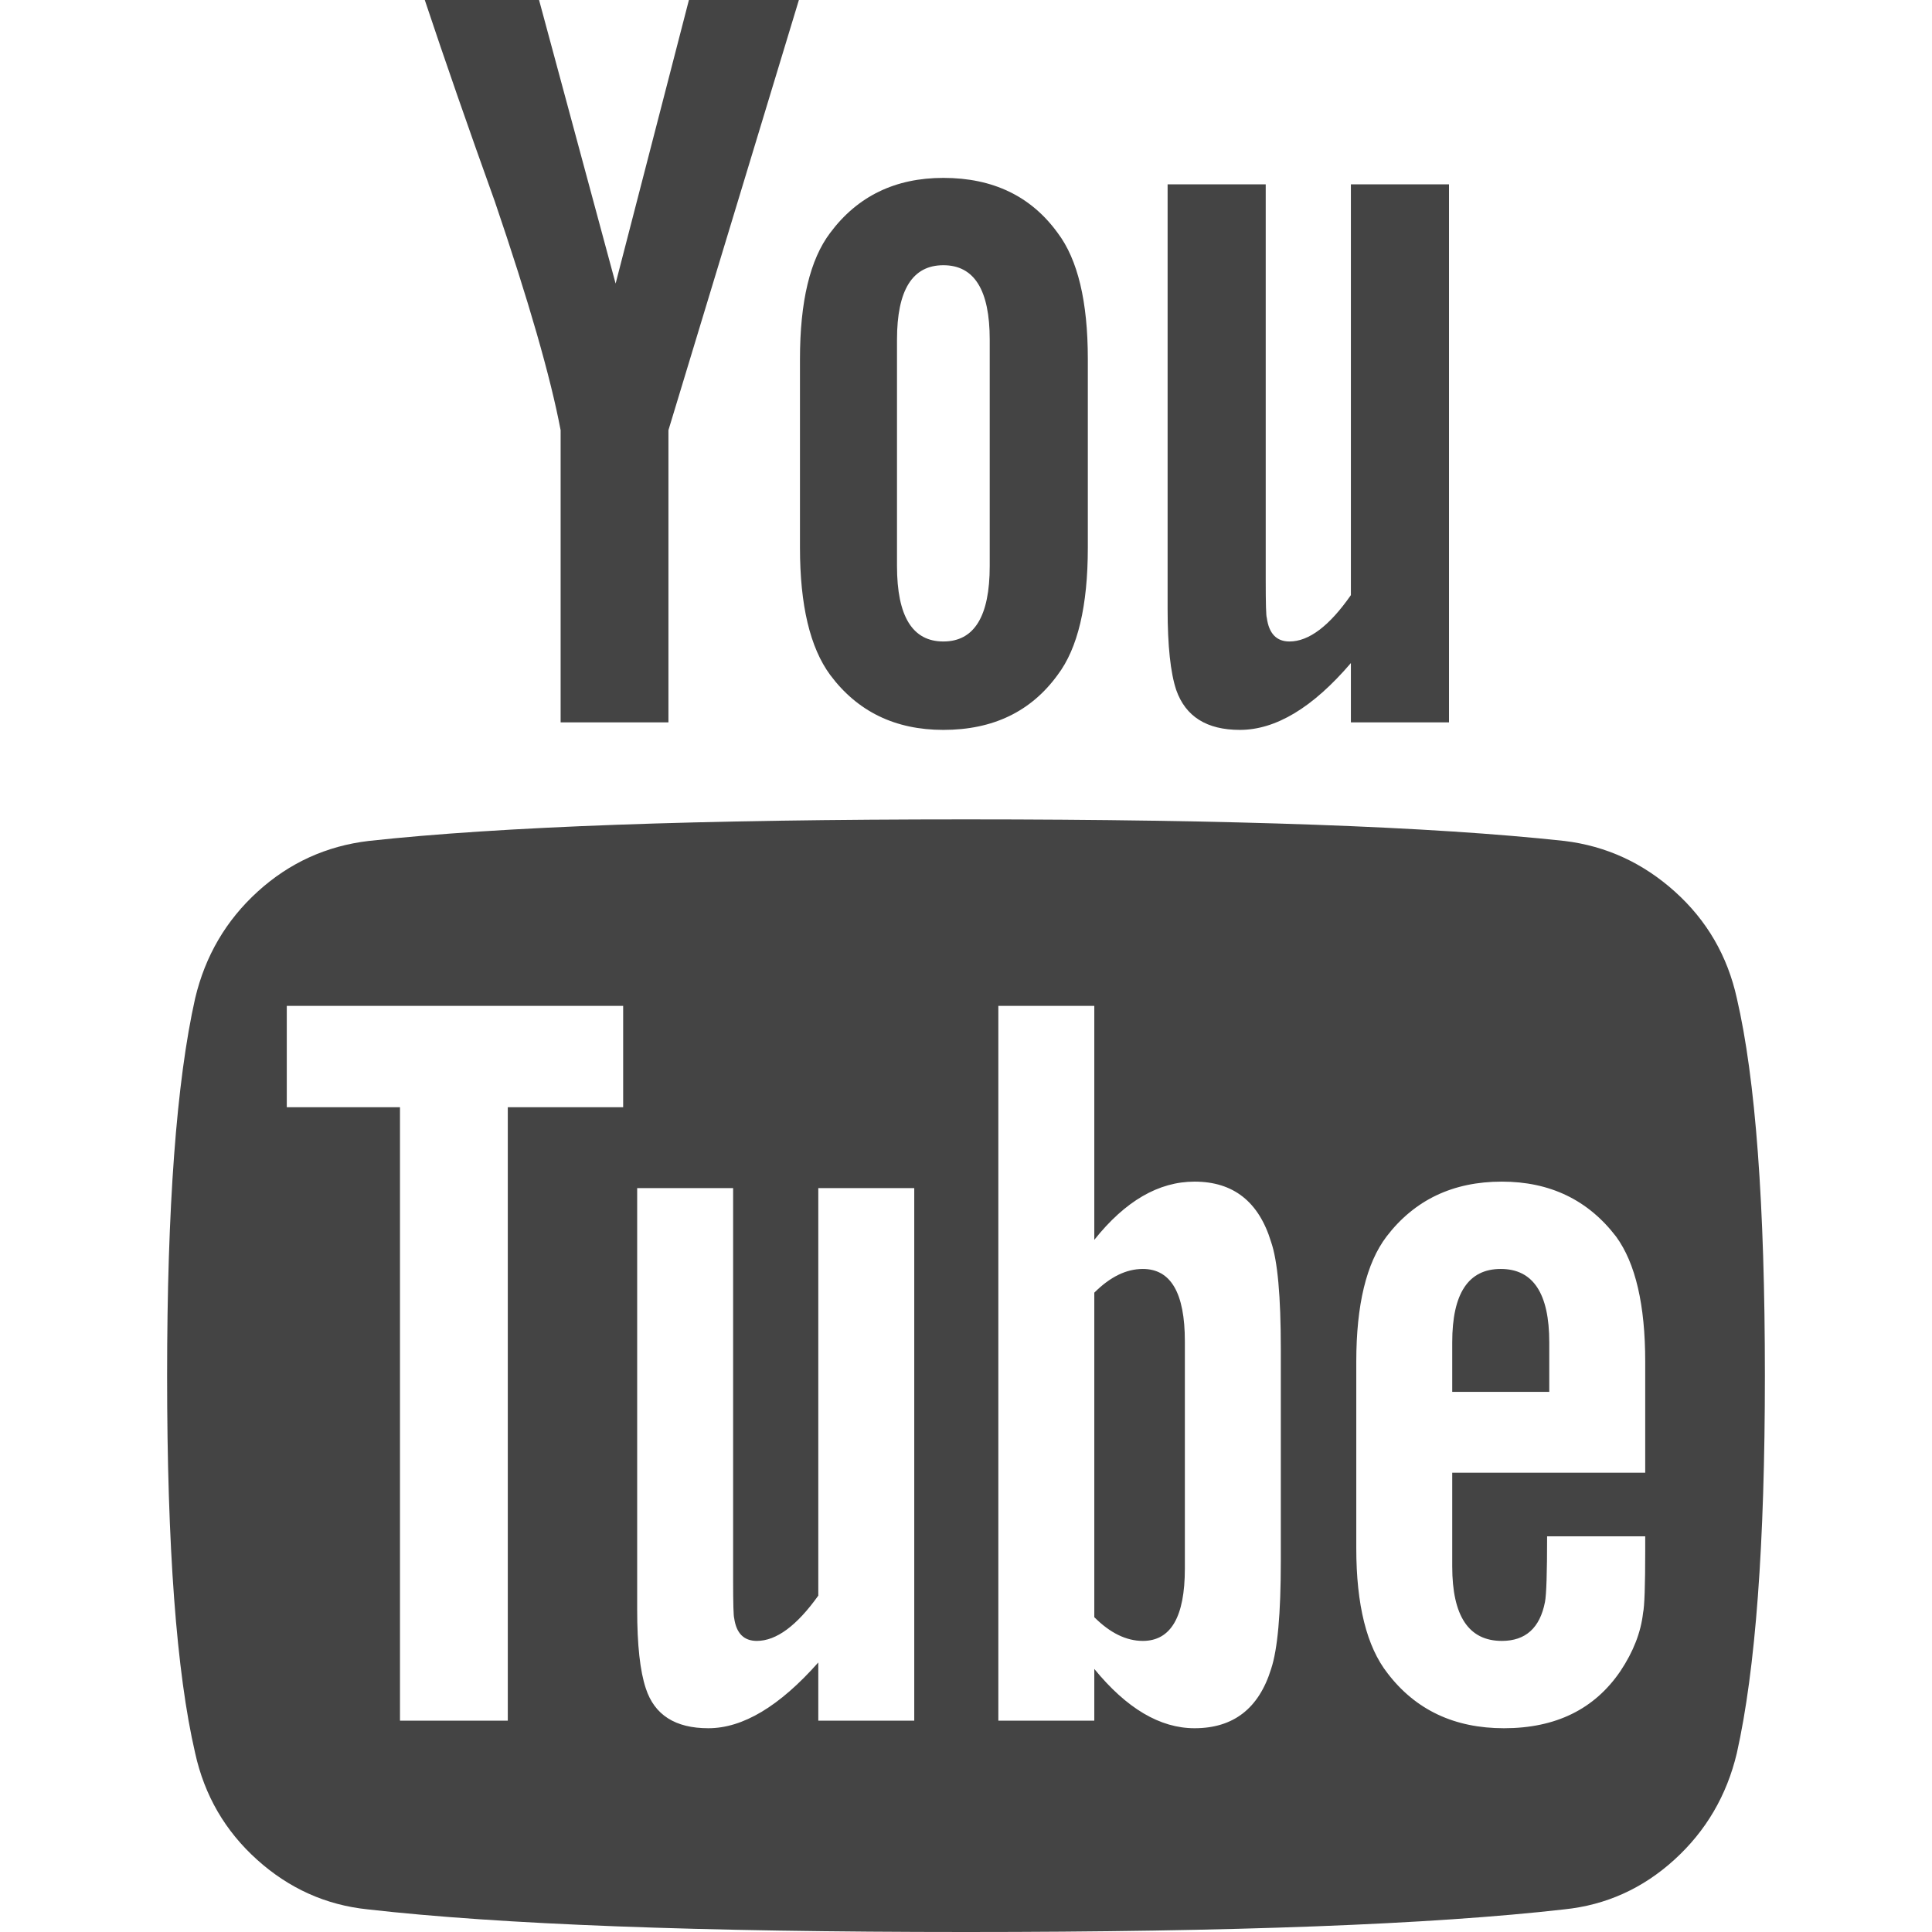
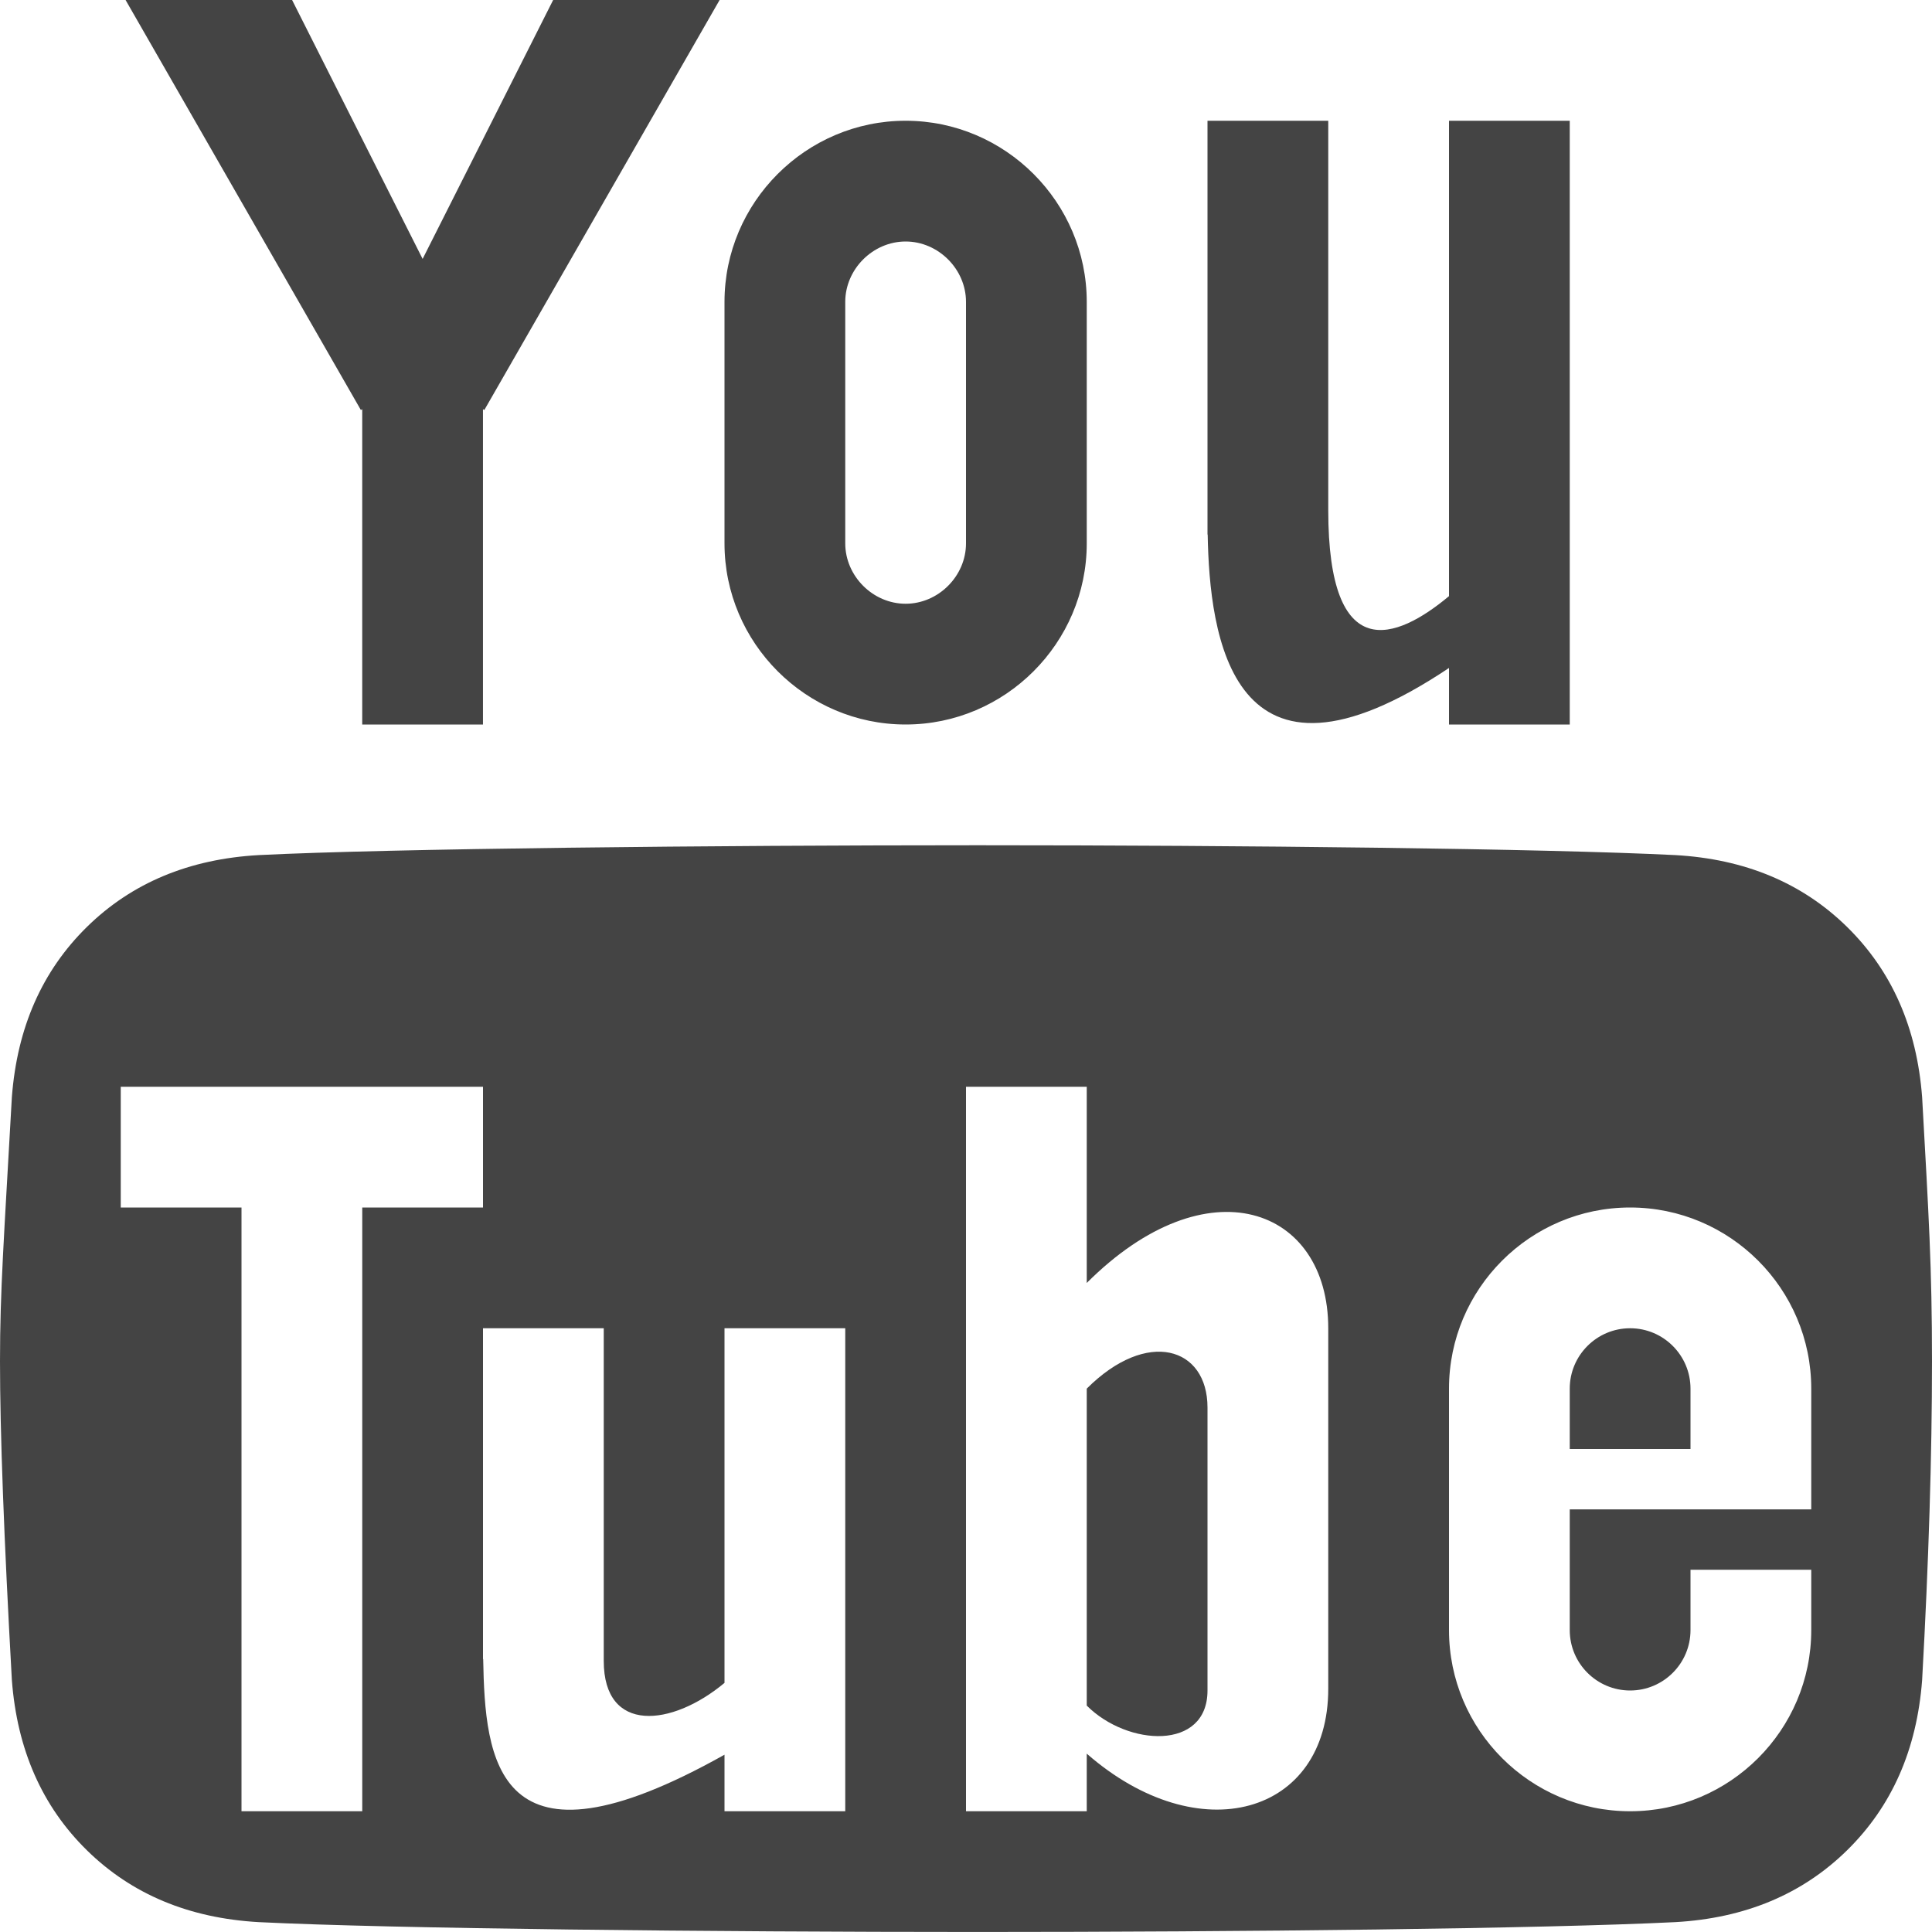
- <svg xmlns="http://www.w3.org/2000/svg" height="1792" viewBox="0 0 1792 1792" width="1792">
-   <path fill="#444444" d="M1099 1244v211q0 67-39 67-23 0-45-22v-301q22-22 45-22 39 0 39 67zm338 1v46h-90v-46q0-68 45-68t45 68zm-966-218h107v-94h-312v94h105v569h100v-569zm288 569h89v-494h-89v378q-30 42-57 42-18 0-21-21-1-3-1-35v-364h-89v391q0 49 8 73 12 37 58 37 48 0 102-61v54zm429-148v-197q0-73-9-99-17-56-71-56-50 0-93 54v-217h-89v663h89v-48q45 55 93 55 54 0 71-55 9-27 9-100zm338-10v-13h-91q0 51-2 61-7 36-40 36-46 0-46-69v-87h179v-103q0-79-27-116-39-51-106-51-68 0-107 51-28 37-28 116v173q0 79 29 116 39 51 108 51 72 0 108-53 18-27 21-54 2-9 2-58zm-608-913v-210q0-69-43-69t-43 69v210q0 70 43 70t43-70zm719 751q0 234-26 350-14 59-58 99t-102 46q-184 21-555 21t-555-21q-58-6-102.5-46t-57.5-99q-26-112-26-350 0-234 26-350 14-59 58-99t103-47q183-20 554-20t555 20q58 7 102.5 47t57.5 99q26 112 26 350zm-998-1276h102l-121 399v271h-100v-271q-14-74-61-212-37-103-65-187h106l71 263zm370 333v175q0 81-28 118-37 51-106 51-67 0-105-51-28-38-28-118v-175q0-80 28-117 38-51 105-51 69 0 106 51 28 37 28 117zm335-162v499h-91v-55q-53 62-103 62-46 0-59-37-8-24-8-75v-394h91v367q0 33 1 35 3 22 21 22 27 0 57-43v-381h91z" />
+ <svg xmlns="http://www.w3.org/2000/svg" class="icon" height="512" viewBox="0 0 1024 1024" version="1.1">
+   <path fill="#444444" d="M293.184 0l-69.184 137.232-69.184-137.232-88.256 0 124.704 217.312 0.72-0.432 0 167.12 64 0 0-167.12 0.72 0.432 124.704-217.312zM480 128c17.344 0 32 14.656 32 32l0 128c0 17.344-14.656 32-32 32s-32-14.656-32-32l0-128c0-17.344 14.656-32 32-32zM480 64c-52.8 0-96 43.2-96 96l0 128c0 52.8 43.2 96 96 96s96-43.2 96-96l0-128c0-52.8-43.2-96-96-96l0 0zM768 64l0 251.968c-27.92 23.296-64 37.328-64-45.632l0-206.336-64 0 0 219.328 0.096 0c0.992 52.912 12.144 148.176 127.904 70.704l0 29.968 64 0 0-320-64 0zM864 704c-17.648 0-32 14.352-32 32l0 32 64 0 0-32c0-17.648-14.352-32-32-32zM576 736l0 168c21.664 21.664 64 24 64-8s0-118 0-150-32-42-64-10zM1018.768 581.536c-2.8-36.864-16.048-66.944-39.776-90.24s-54.08-36-91.072-38.08c-69.776-3.472-229.456-5.216-369.712-5.216s-311.296 1.744-381.072 5.216c-36.992 2.08-67.344 14.784-91.072 38.08s-36.992 53.376-39.776 90.24c-4.192 75.12-6.288 102.352-6.288 139.904s2.096 93.888 6.288 169.008c2.784 36.864 16.048 66.944 39.776 90.24s54.08 35.984 91.072 38.08c69.776 3.472 240.816 5.216 381.072 5.216s299.936-1.744 369.712-5.216c36.992-2.08 67.344-14.784 91.072-38.08s36.992-53.376 39.776-90.24c3.488-62.592 5.232-118.928 5.232-169.008s-1.744-77.312-5.232-139.904zM192 960l-64 0 0-320-64 0 0-64 192 0 0 64-64 0 0 320zM448 960l-64 0 0-29.968c-121.664 68.288-126.912 2.192-127.904-50.704l-0.096 0 0-175.328 64 0 0 176.336c0 38.672 36.08 34.928 64 11.632l0-187.968 64 0 0 256zM704 895.088c0 66.896-68.512 86.4-128 34.384l0 30.528-64 0 0-384 64 0 0 104c64-64 128-40 128 24s0 121.168 0 191.088zM960 768l0 32-128 0 0 64c0 17.648 14.352 32 32 32s32-14.352 32-32l0-32 64 0 0 32c0 52.928-43.072 96-96 96s-96-43.072-96-96l0-128c0-52.928 43.072-96 96-96s96 43.072 96 96l0 32z" />
</svg>
